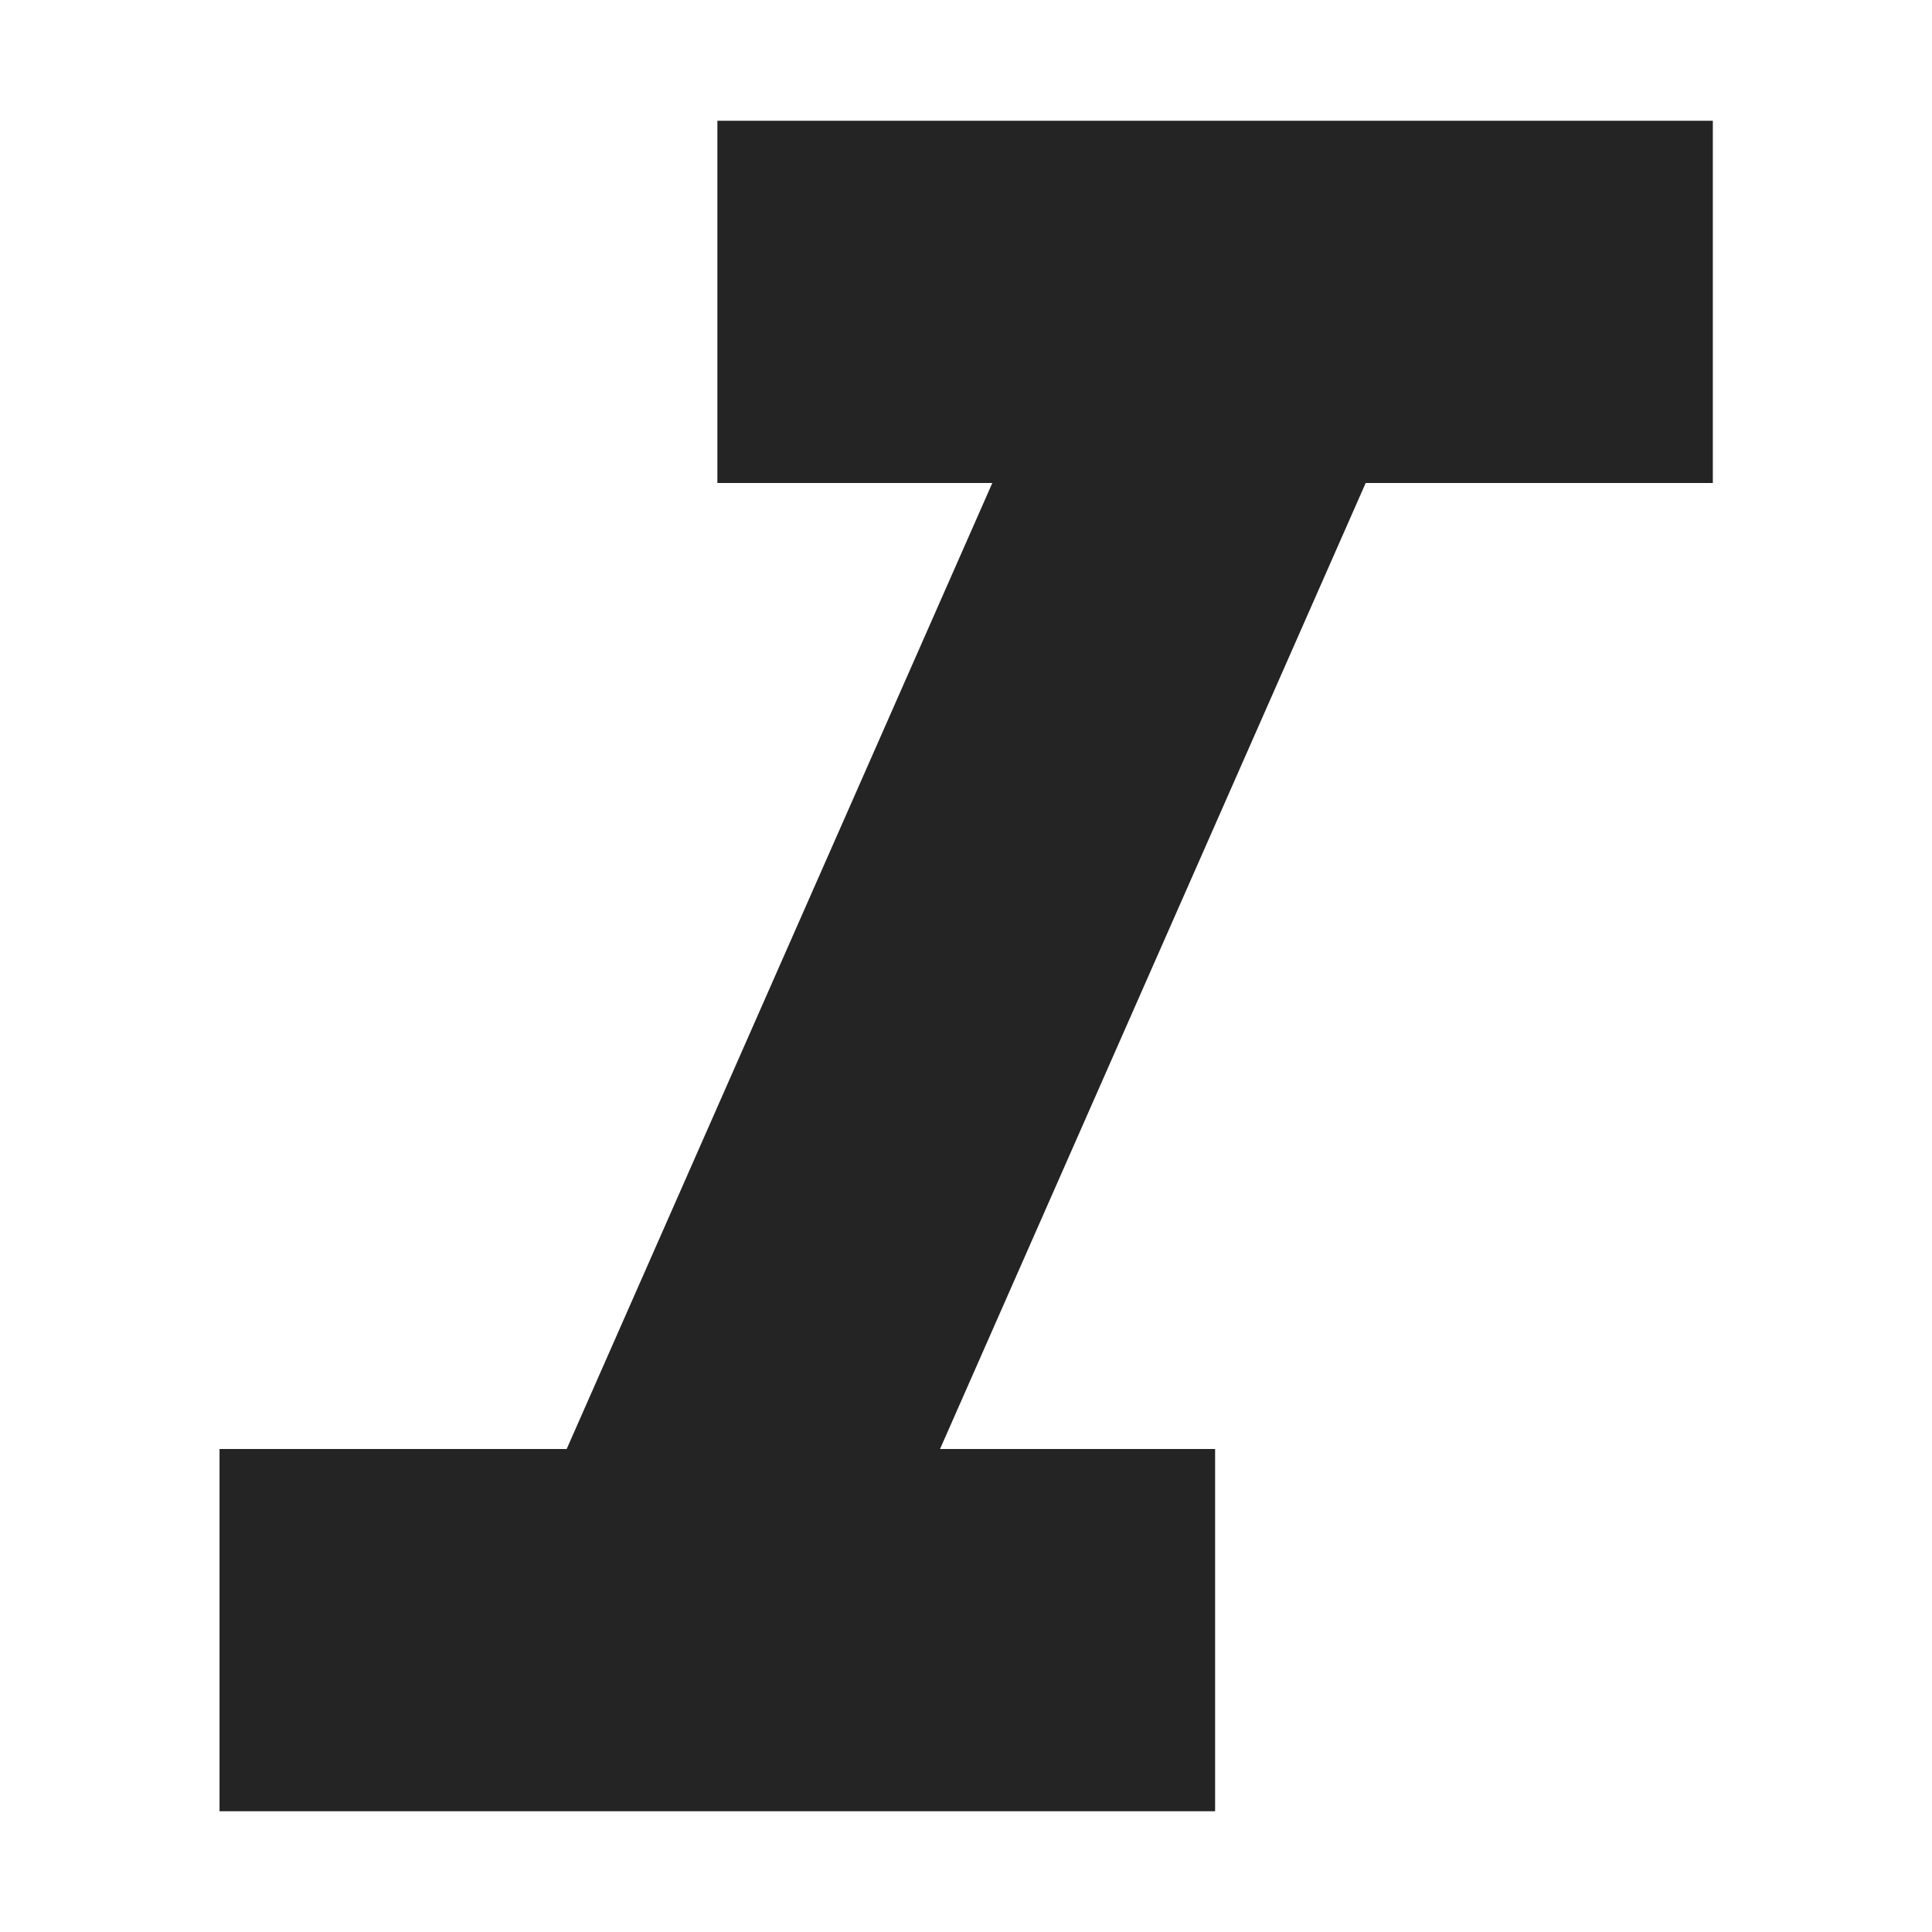
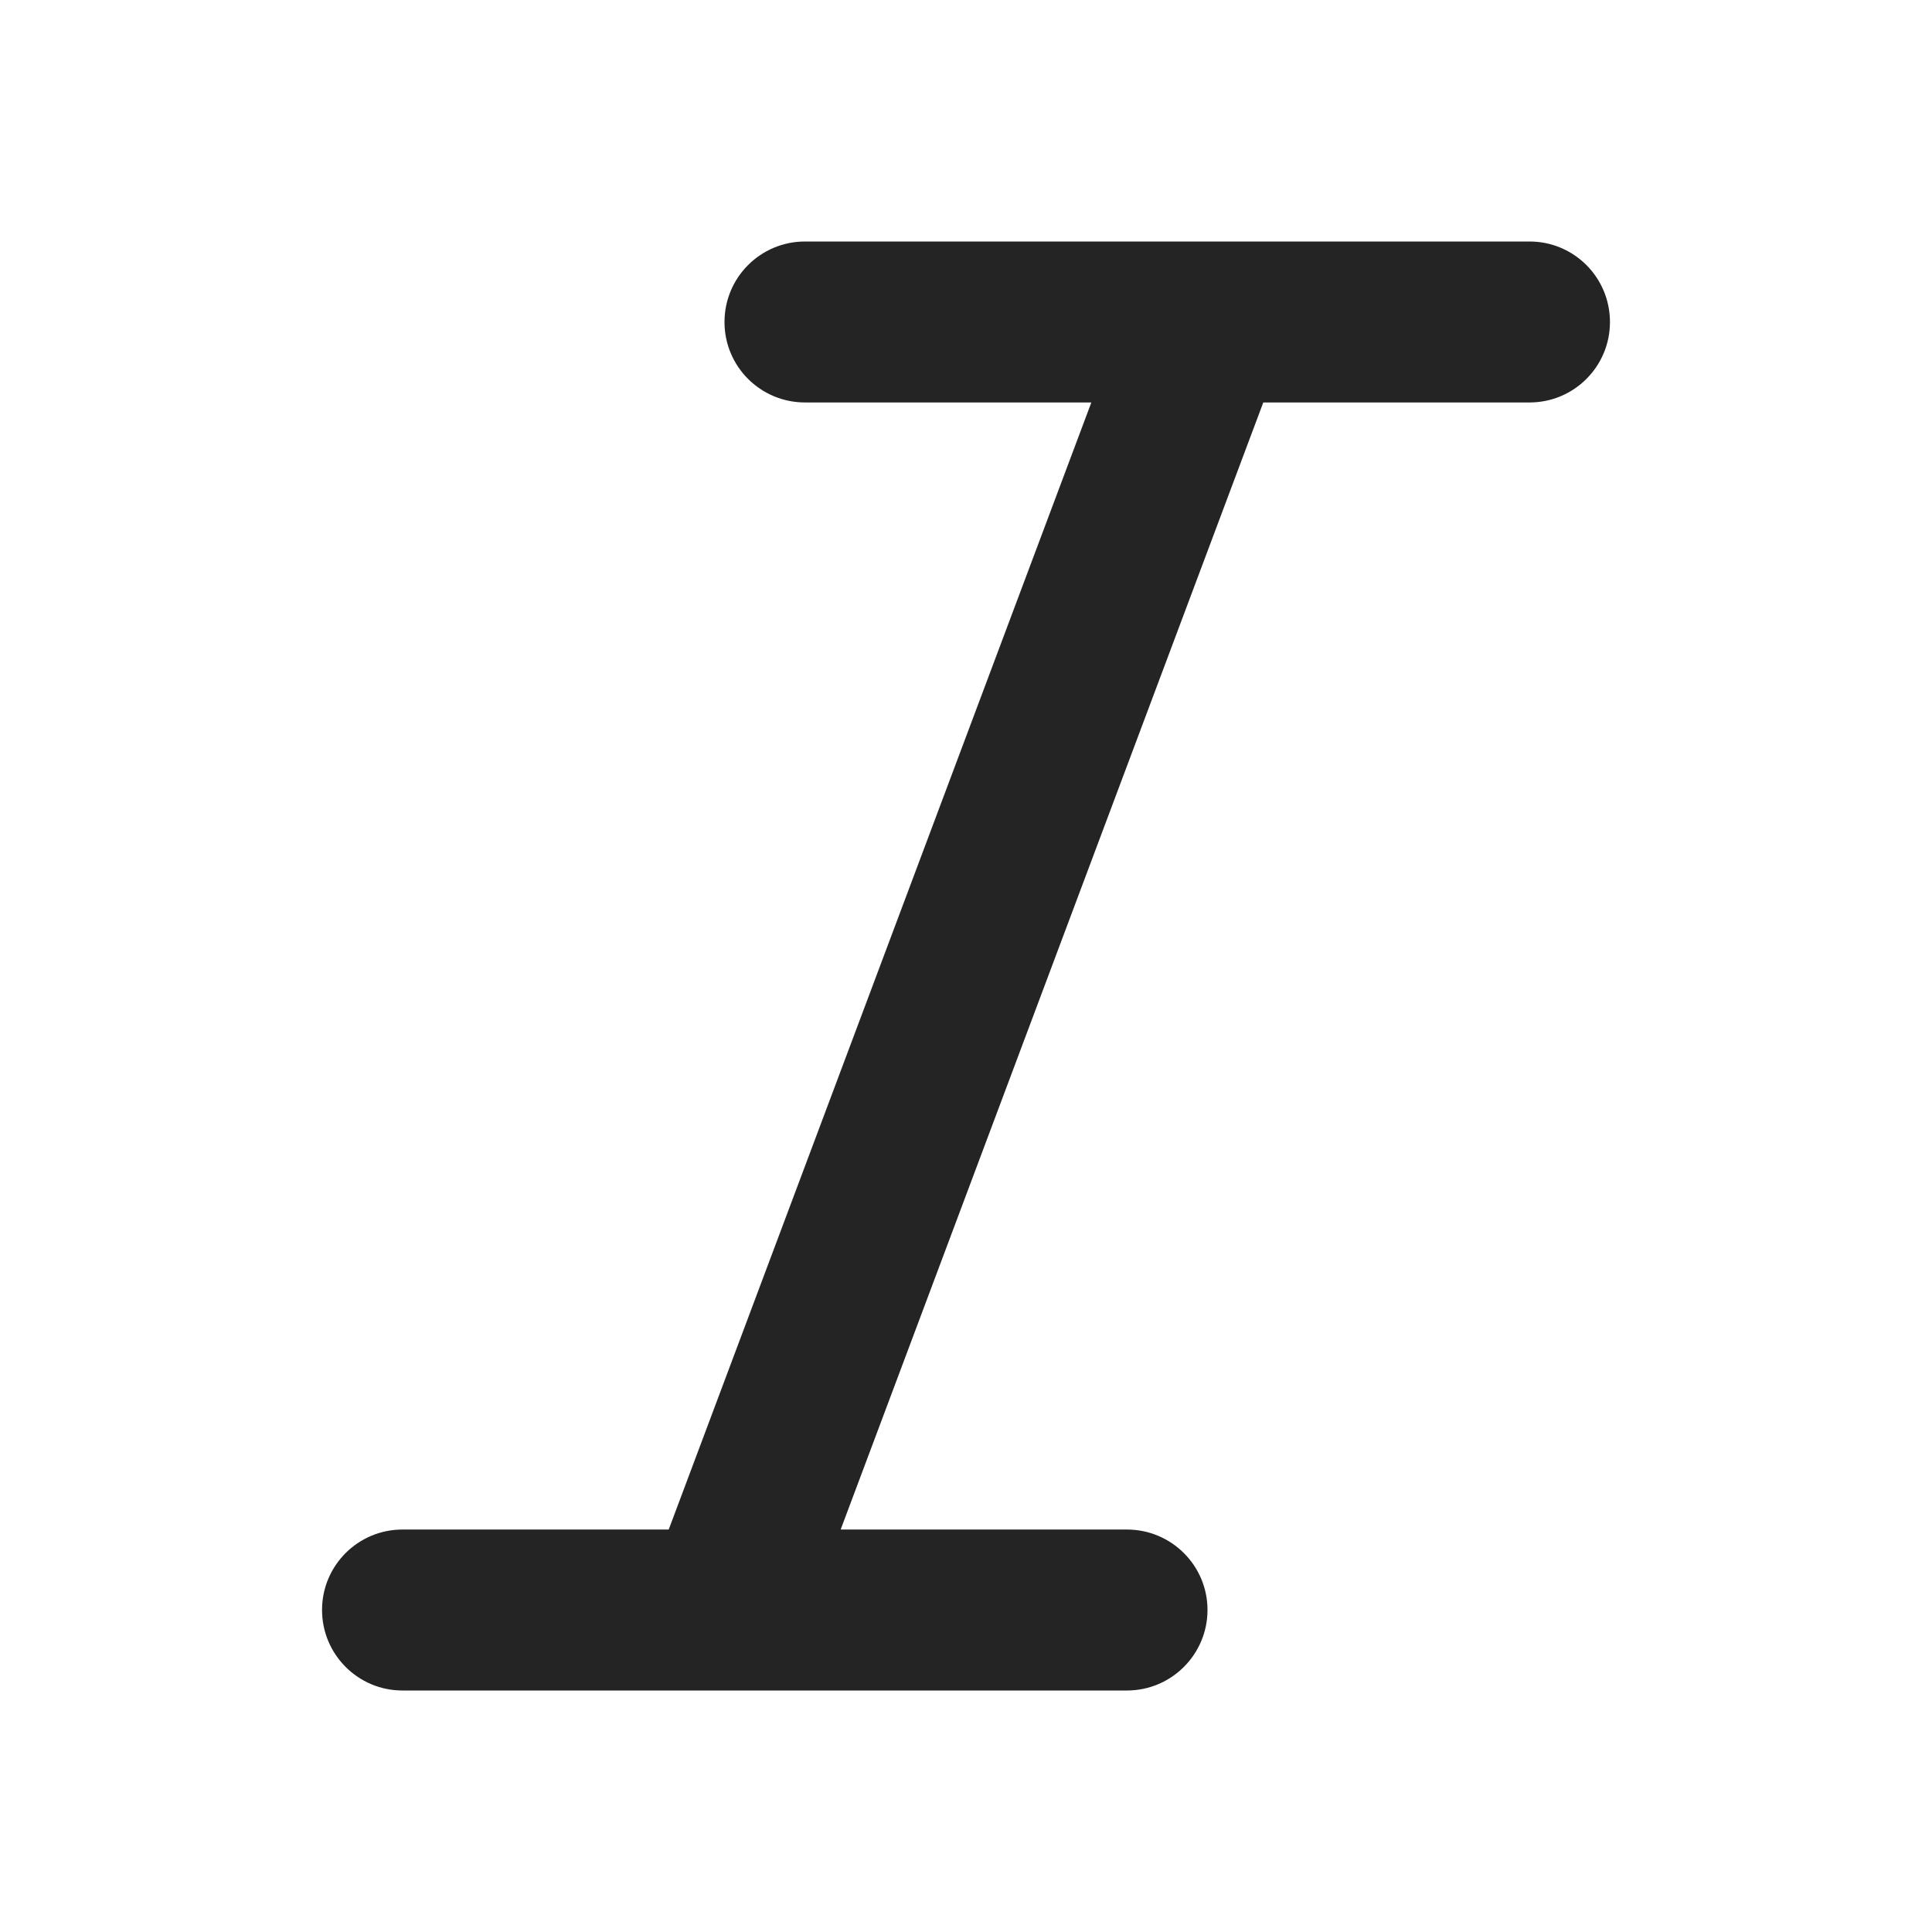
<svg xmlns="http://www.w3.org/2000/svg" width="16" height="16" viewBox="0 0 16 16" fill="none">
-   <path fill-rule="evenodd" clip-rule="evenodd" d="M5.941 1V4H8.218L4.693 12H1.818V15H10.063V12H7.785L11.31 4H14.185V1H5.941Z" fill="#242424" />
+   <path d="M10.015 2H12.667C13.035 2 13.333 2.298 13.333 2.667C13.333 3.035 13.035 3.333 12.667 3.333H10.462L6.962 12.667H9.333C9.701 12.667 10 12.965 10 13.333C10 13.701 9.701 14 9.333 14H6.016C6.005 14 5.995 14 5.984 14H3.333C2.965 14 2.667 13.701 2.667 13.333C2.667 12.965 2.965 12.667 3.333 12.667H5.538L9.038 3.333H6.667C6.298 3.333 6 3.035 6 2.667C6 2.298 6.298 2 6.667 2H9.985C9.995 2 10.005 2 10.015 2Z" fill="#242424" />
</svg>
